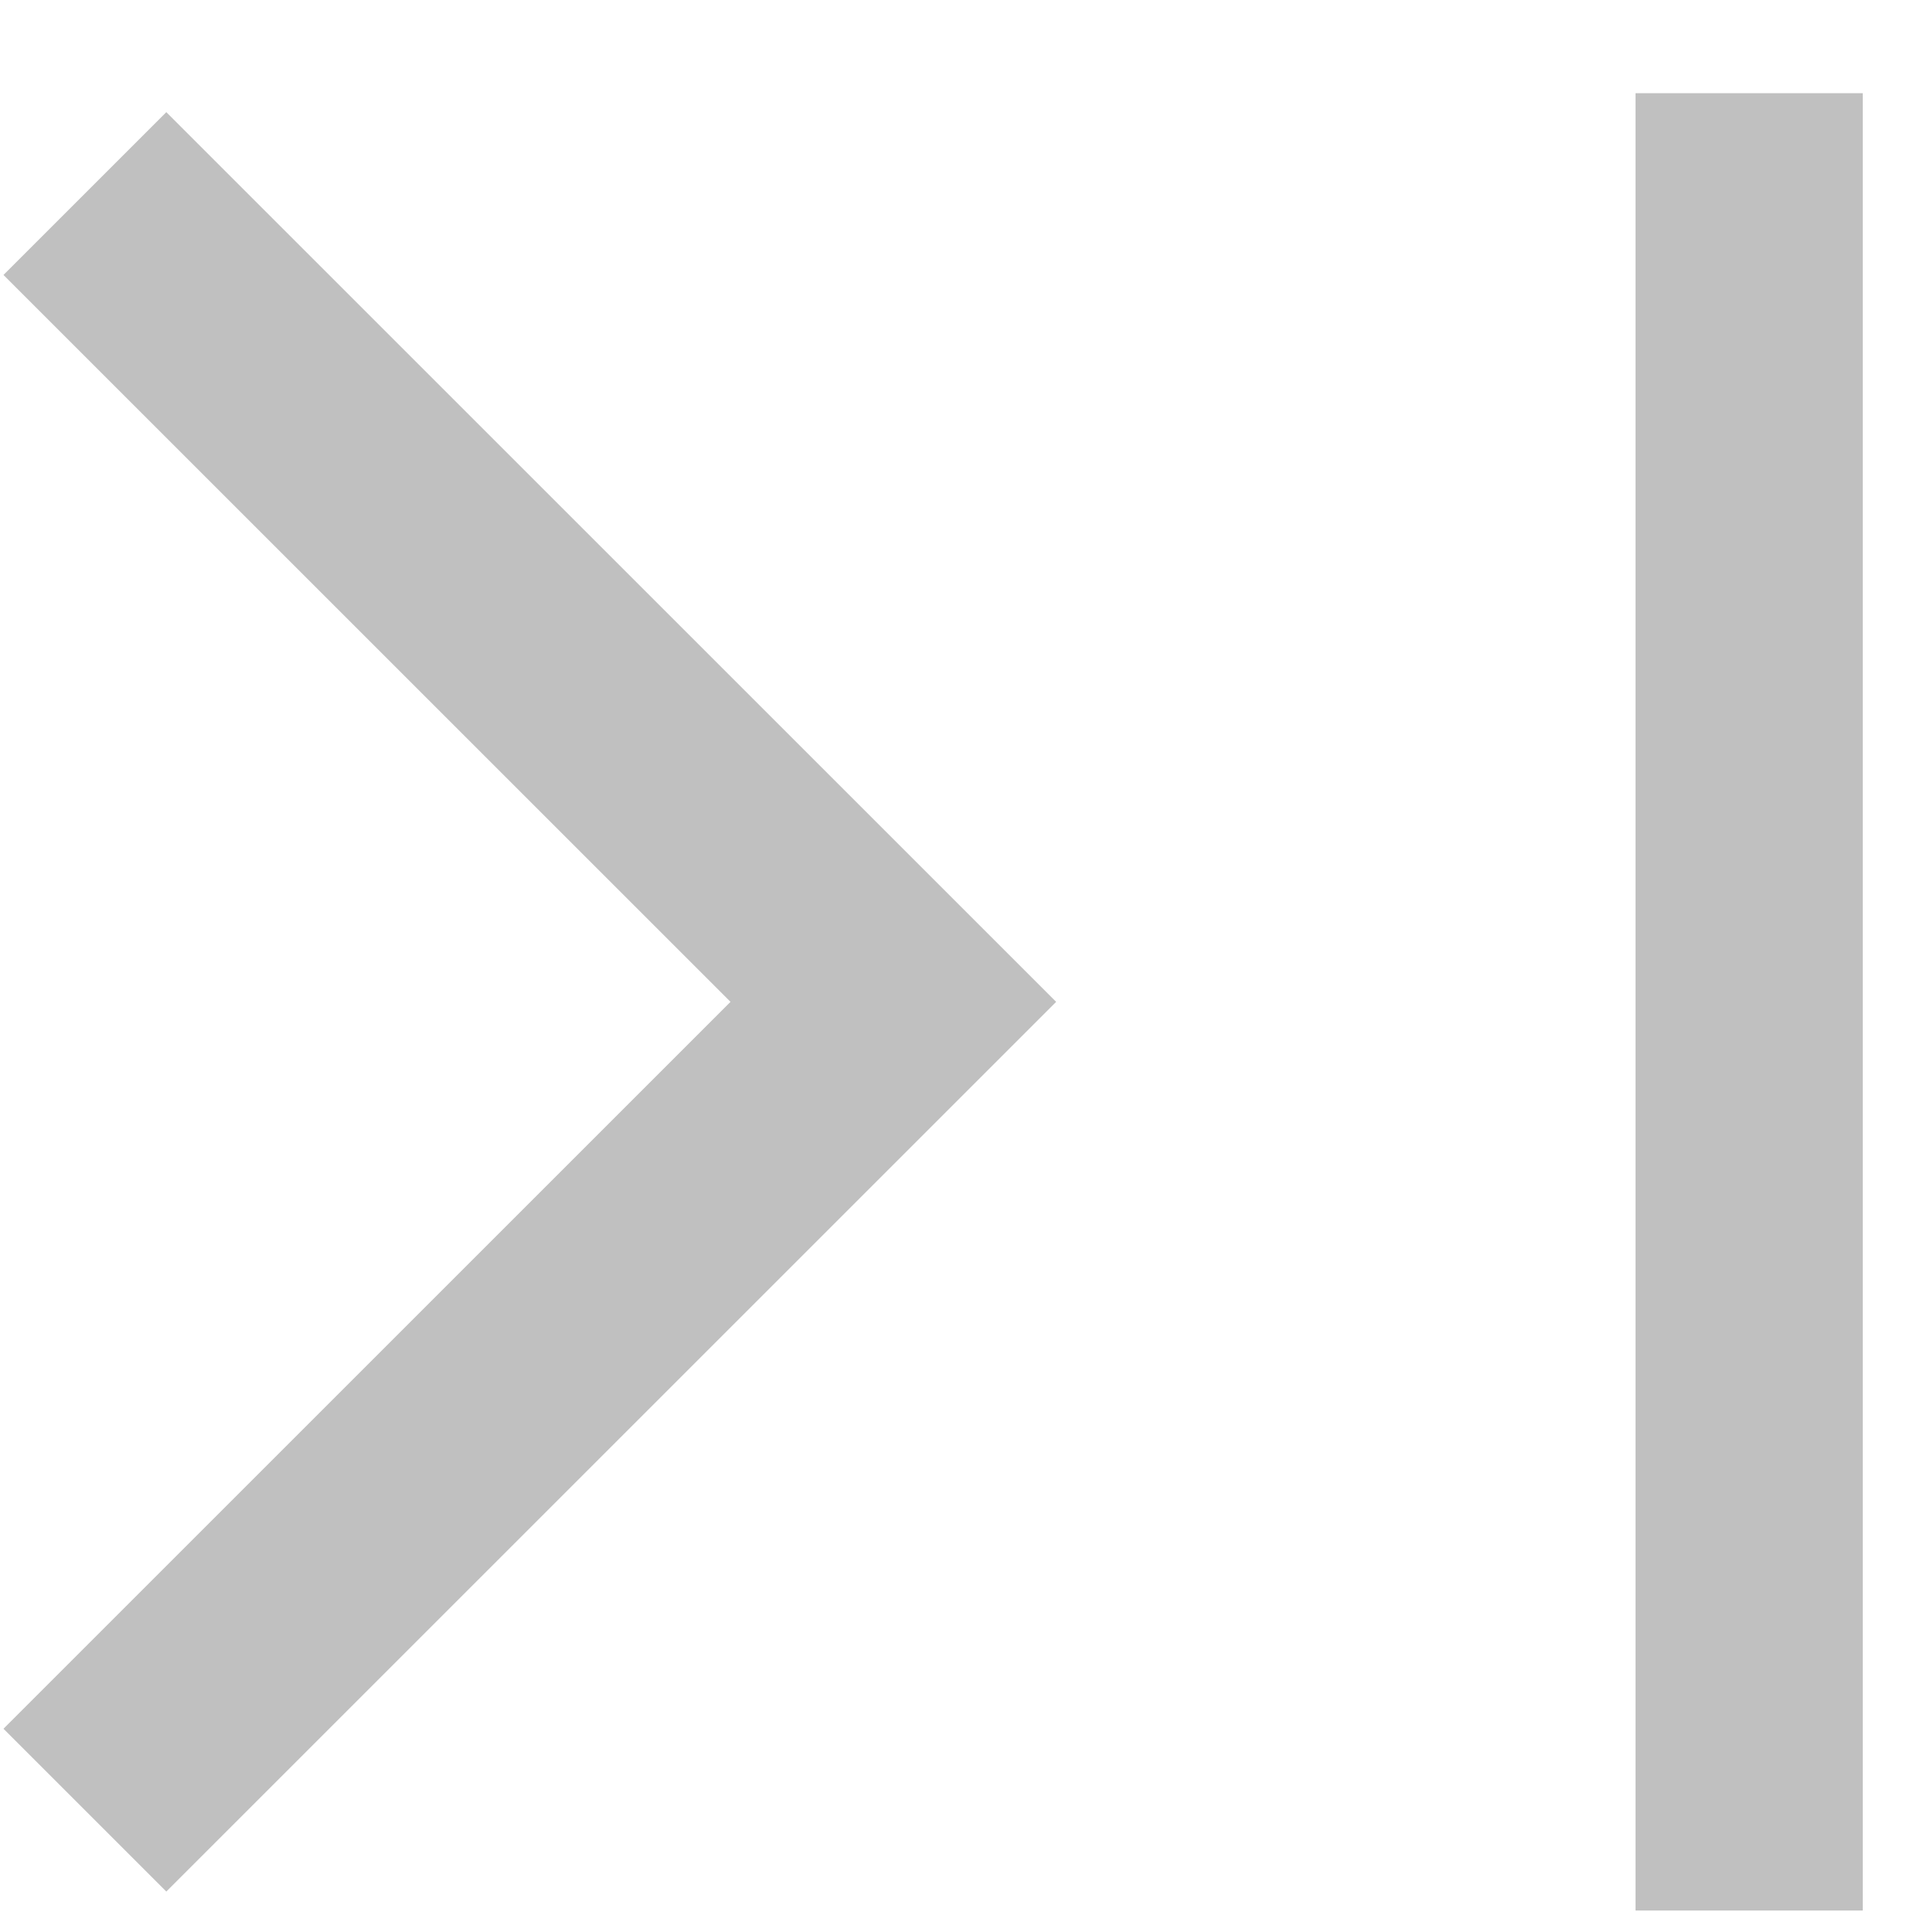
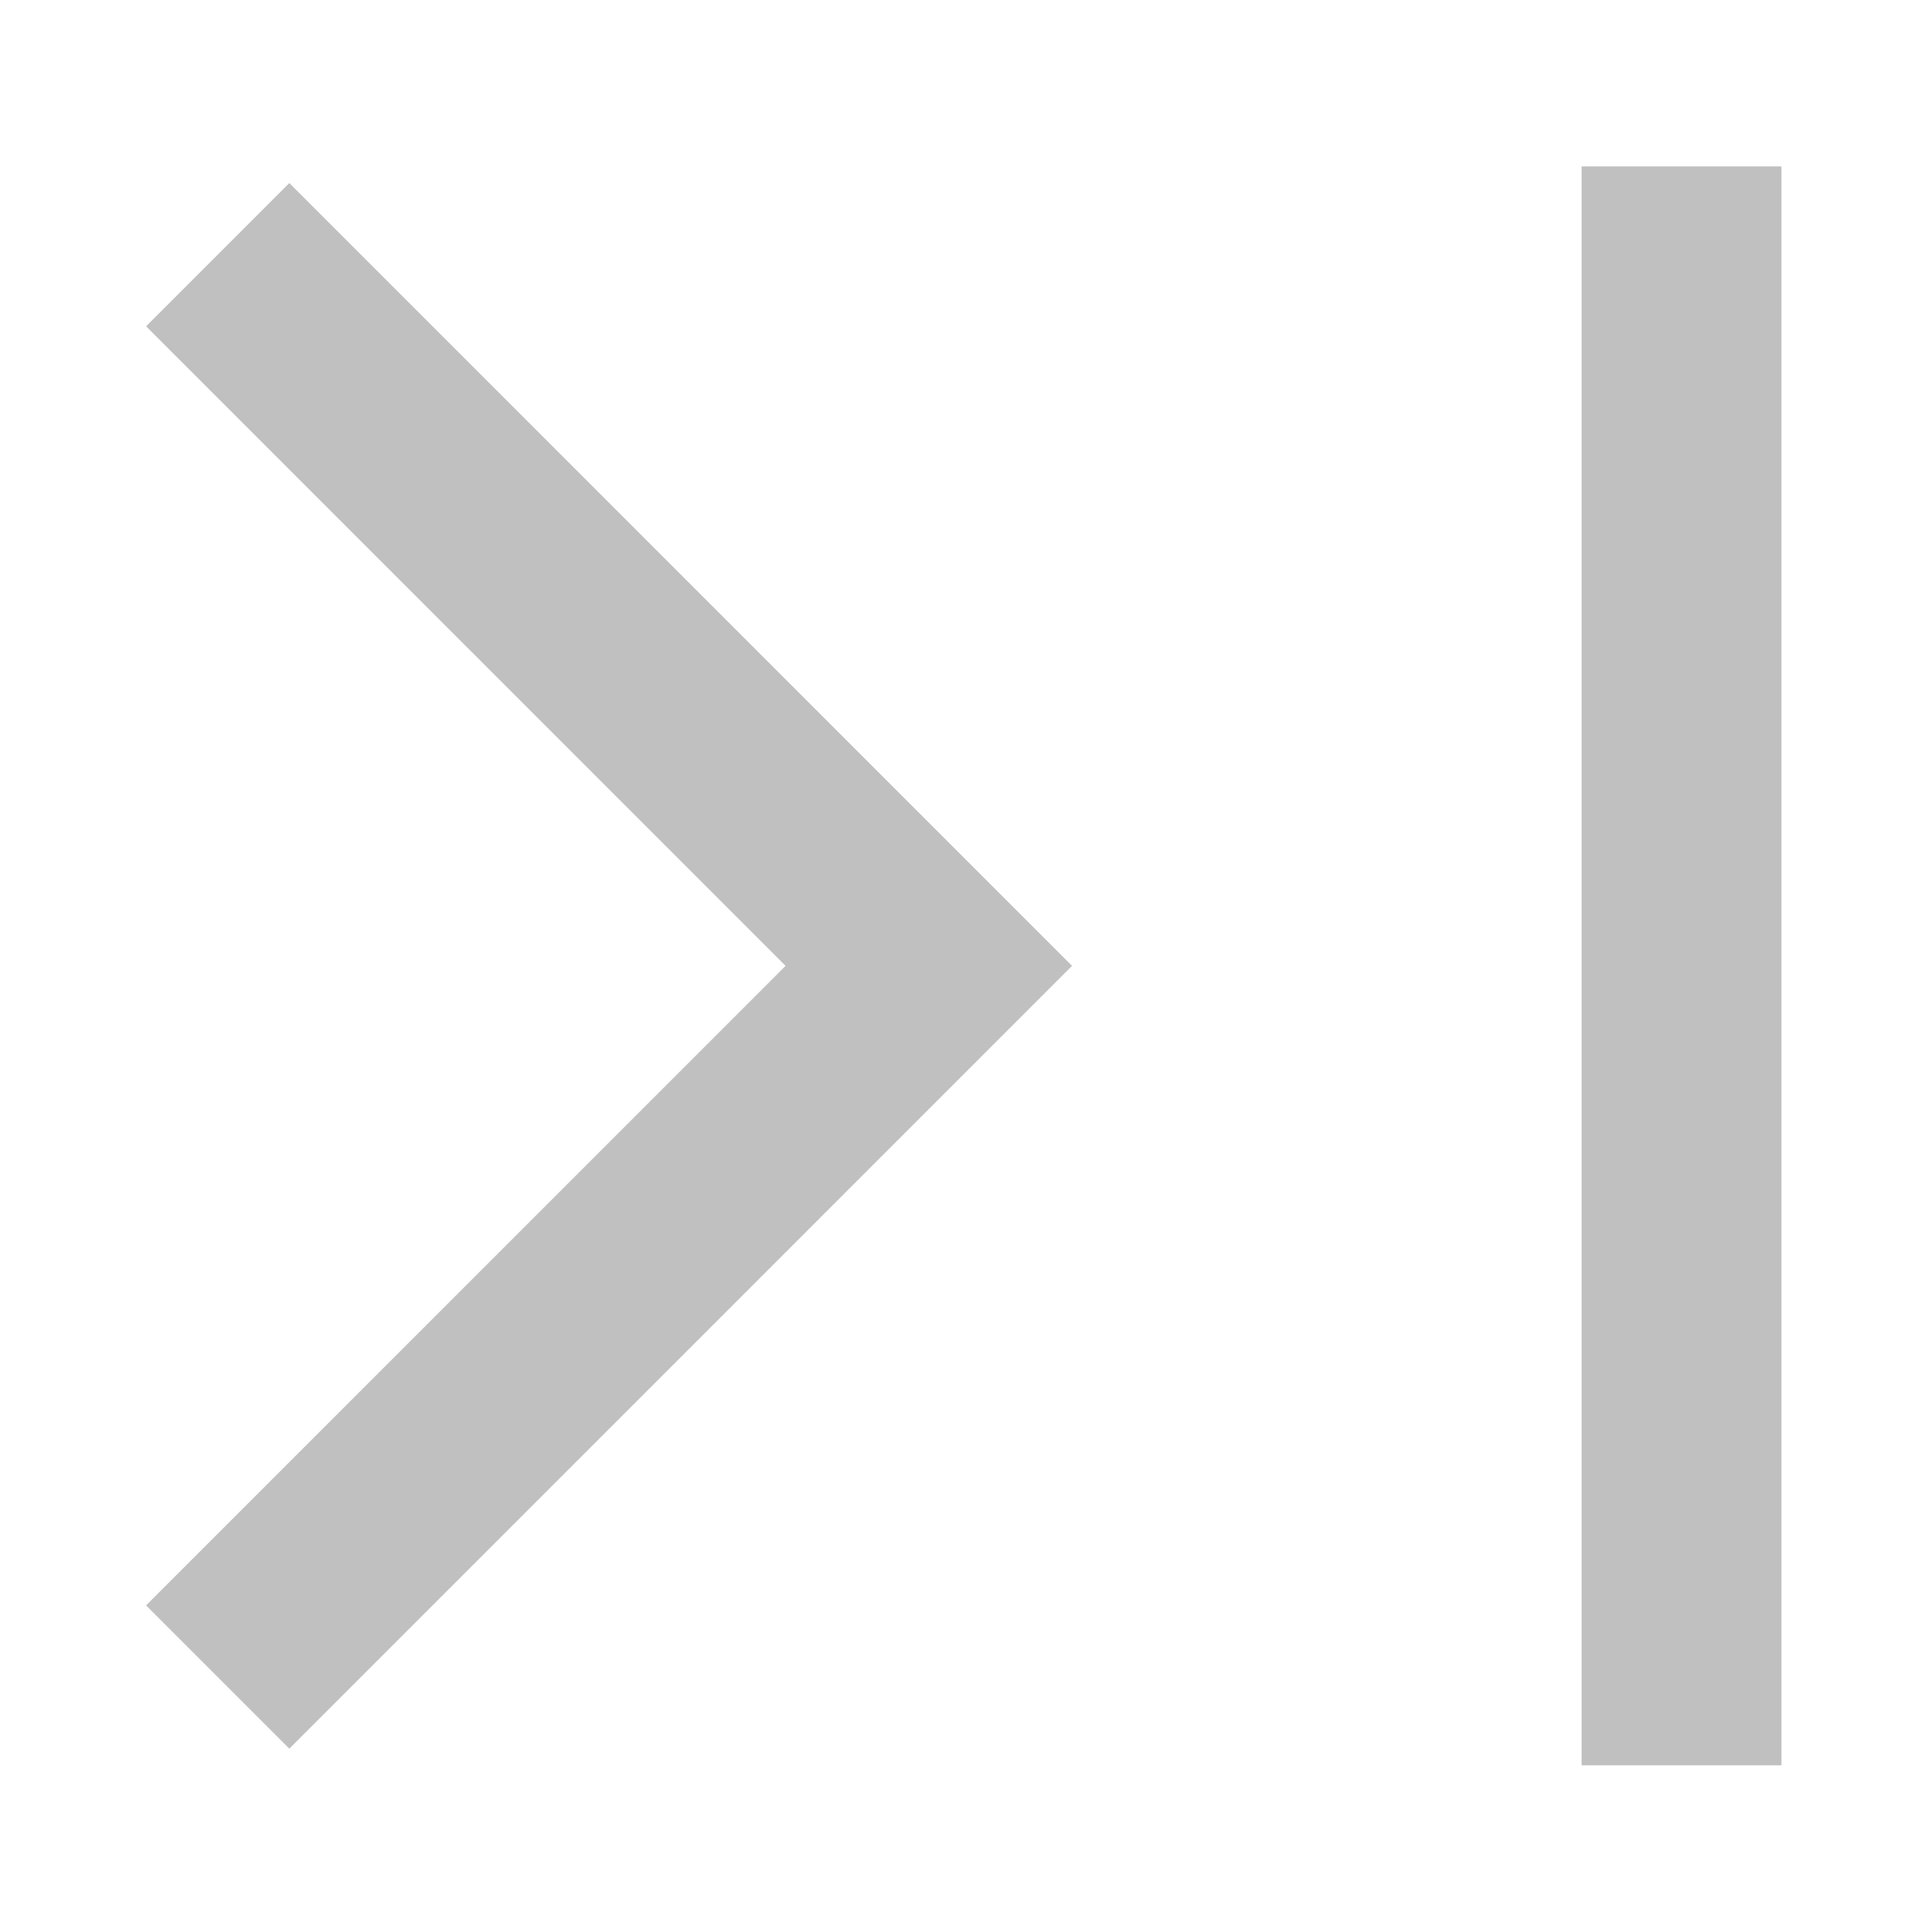
- <svg xmlns="http://www.w3.org/2000/svg" id="_レイヤー_5" data-name="レイヤー 5" viewBox="0 0 415.5 416.06">
+ <svg xmlns="http://www.w3.org/2000/svg" id="_レイヤー_5" data-name="レイヤー 5" viewBox="0 0 400.34 400.56">
  <defs>
    <style>
      .cls-1 {
        fill: silver;
      }
    </style>
  </defs>
-   <path class="cls-1" d="m35.81,407.35L.75,372.29l156.54-156.54L.75,59.21,35.81,24.15l191.6,191.6L35.81,407.35Zm316.35,4.08V20.07h48.92v391.36h-48.92Z" />
+   <path class="cls-1" d="m59.99,362.55l-29.7-29.7,132.6-132.6L30.29,67.65l29.7-29.7,162.3,162.3L59.99,362.55Zm267.96,3.45V34.5h41.44v331.5h-41.44Z" />
</svg>
